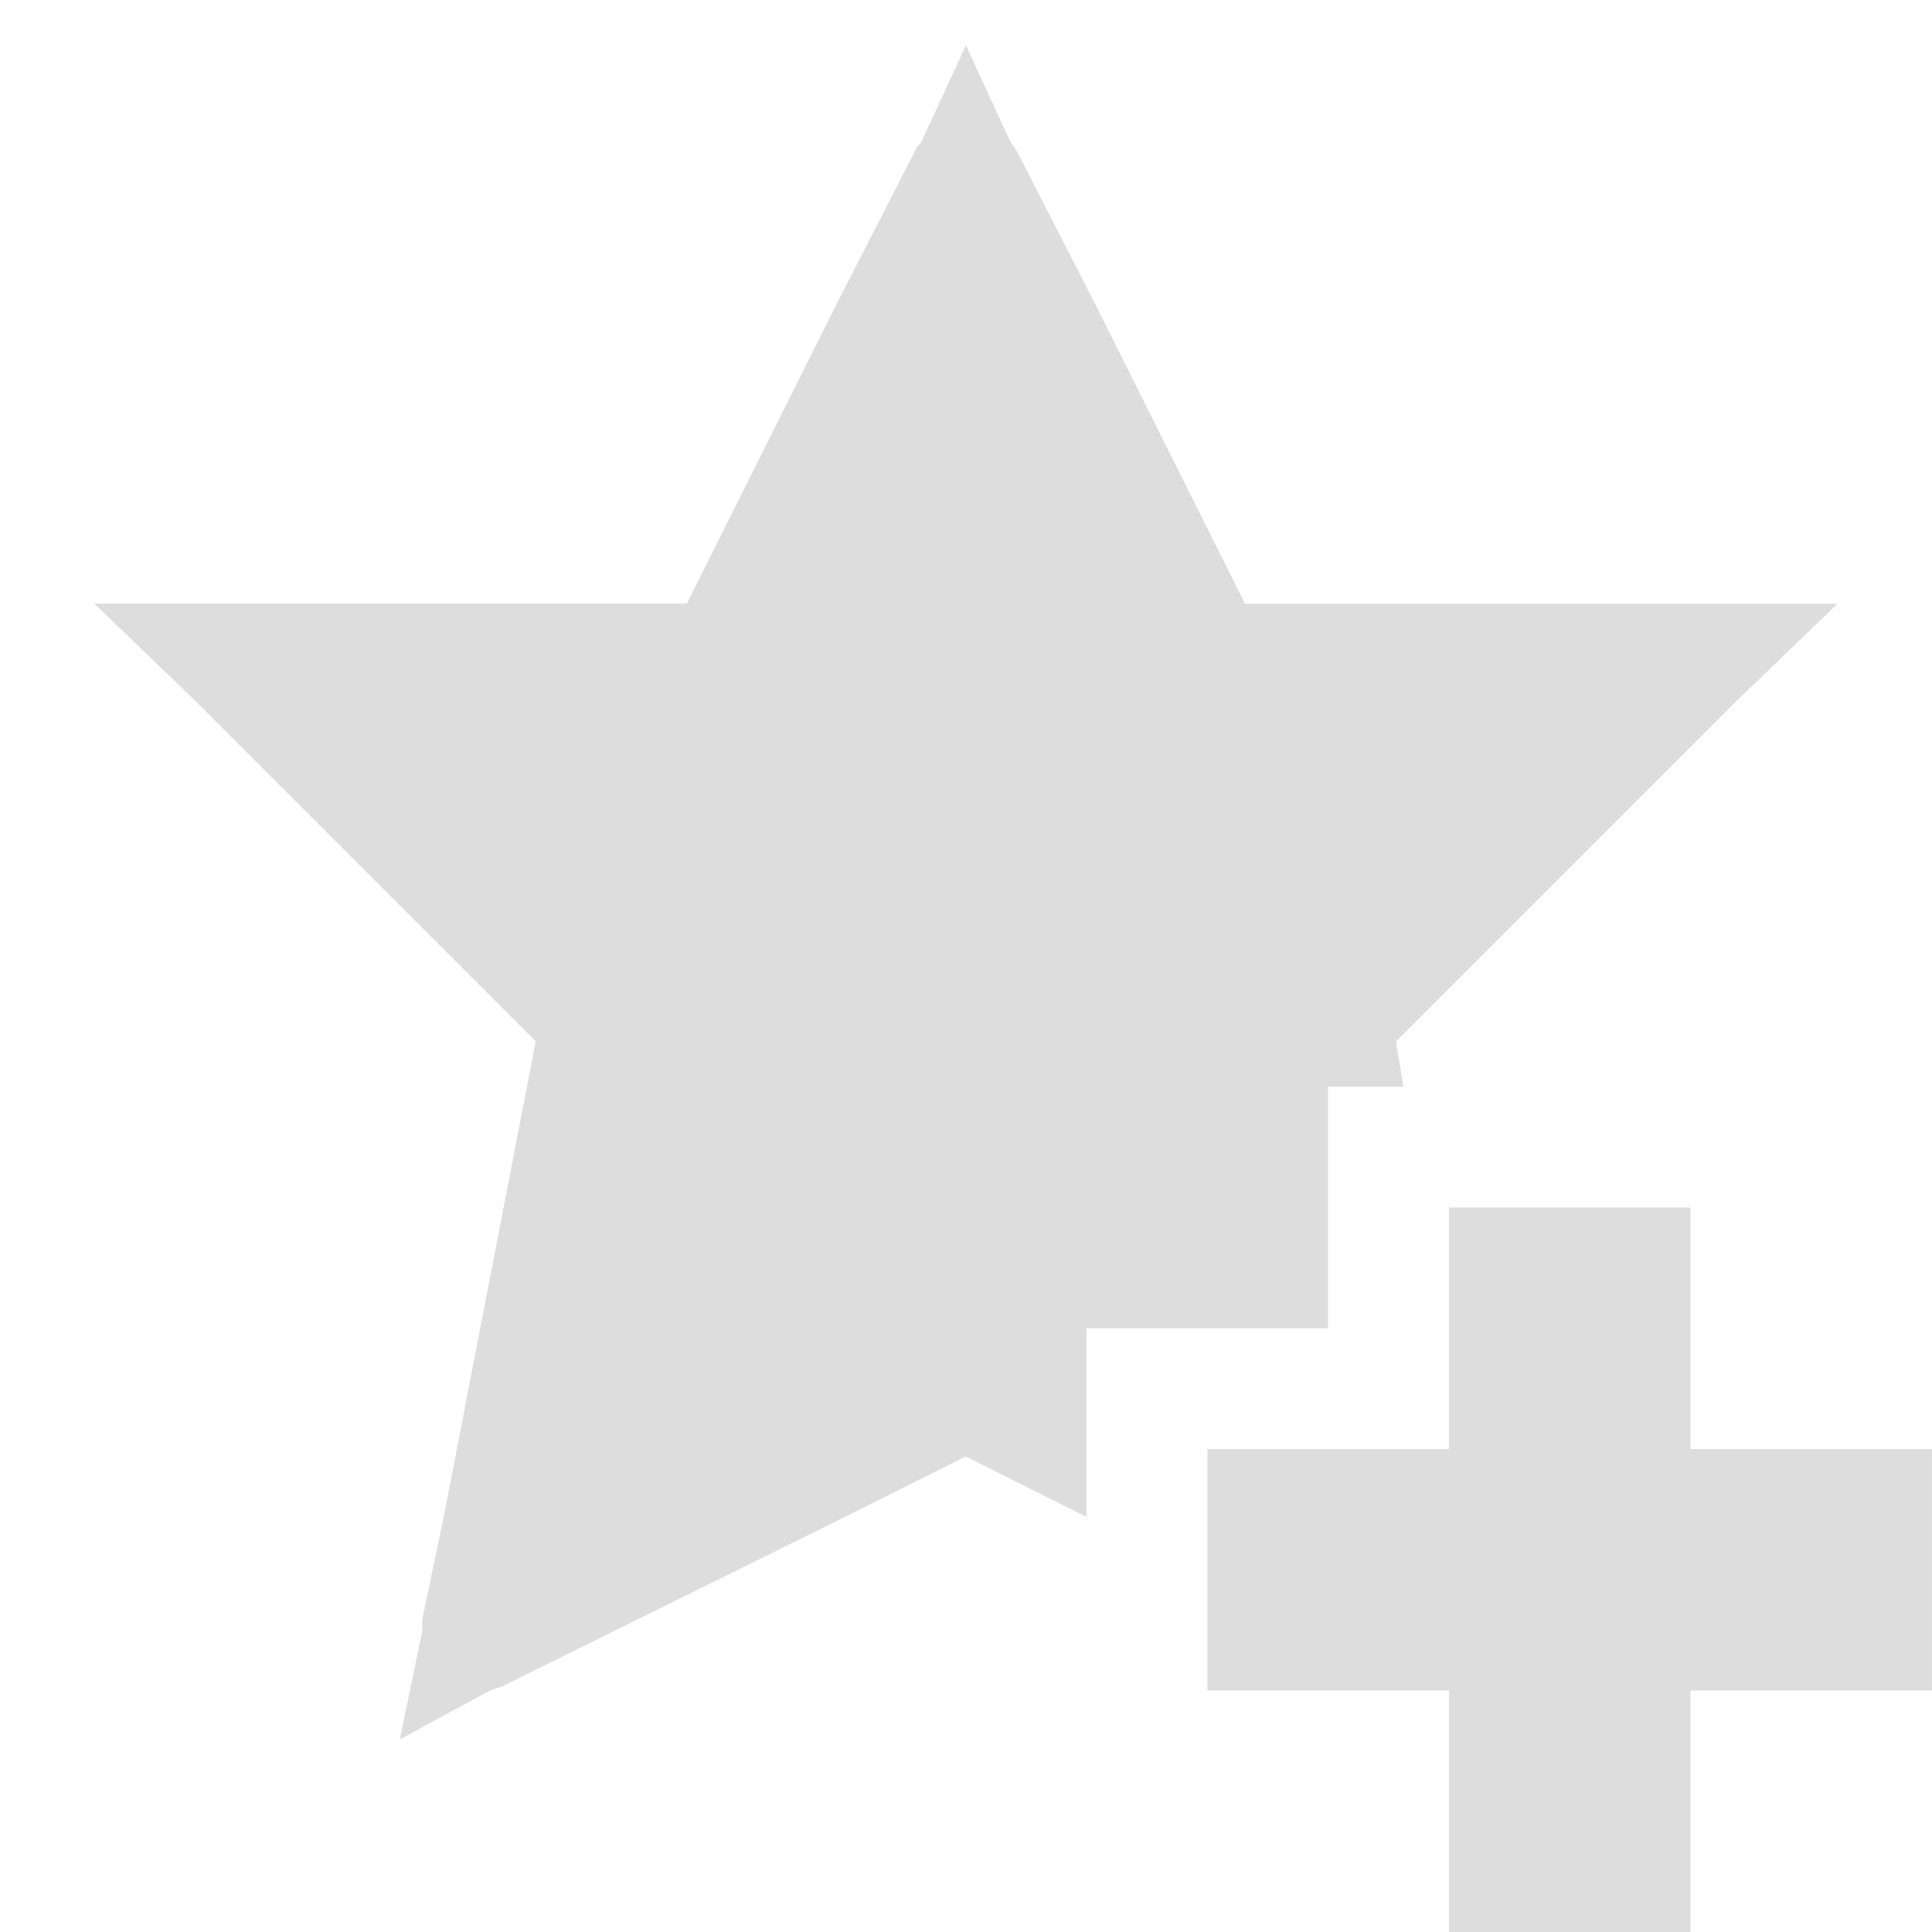
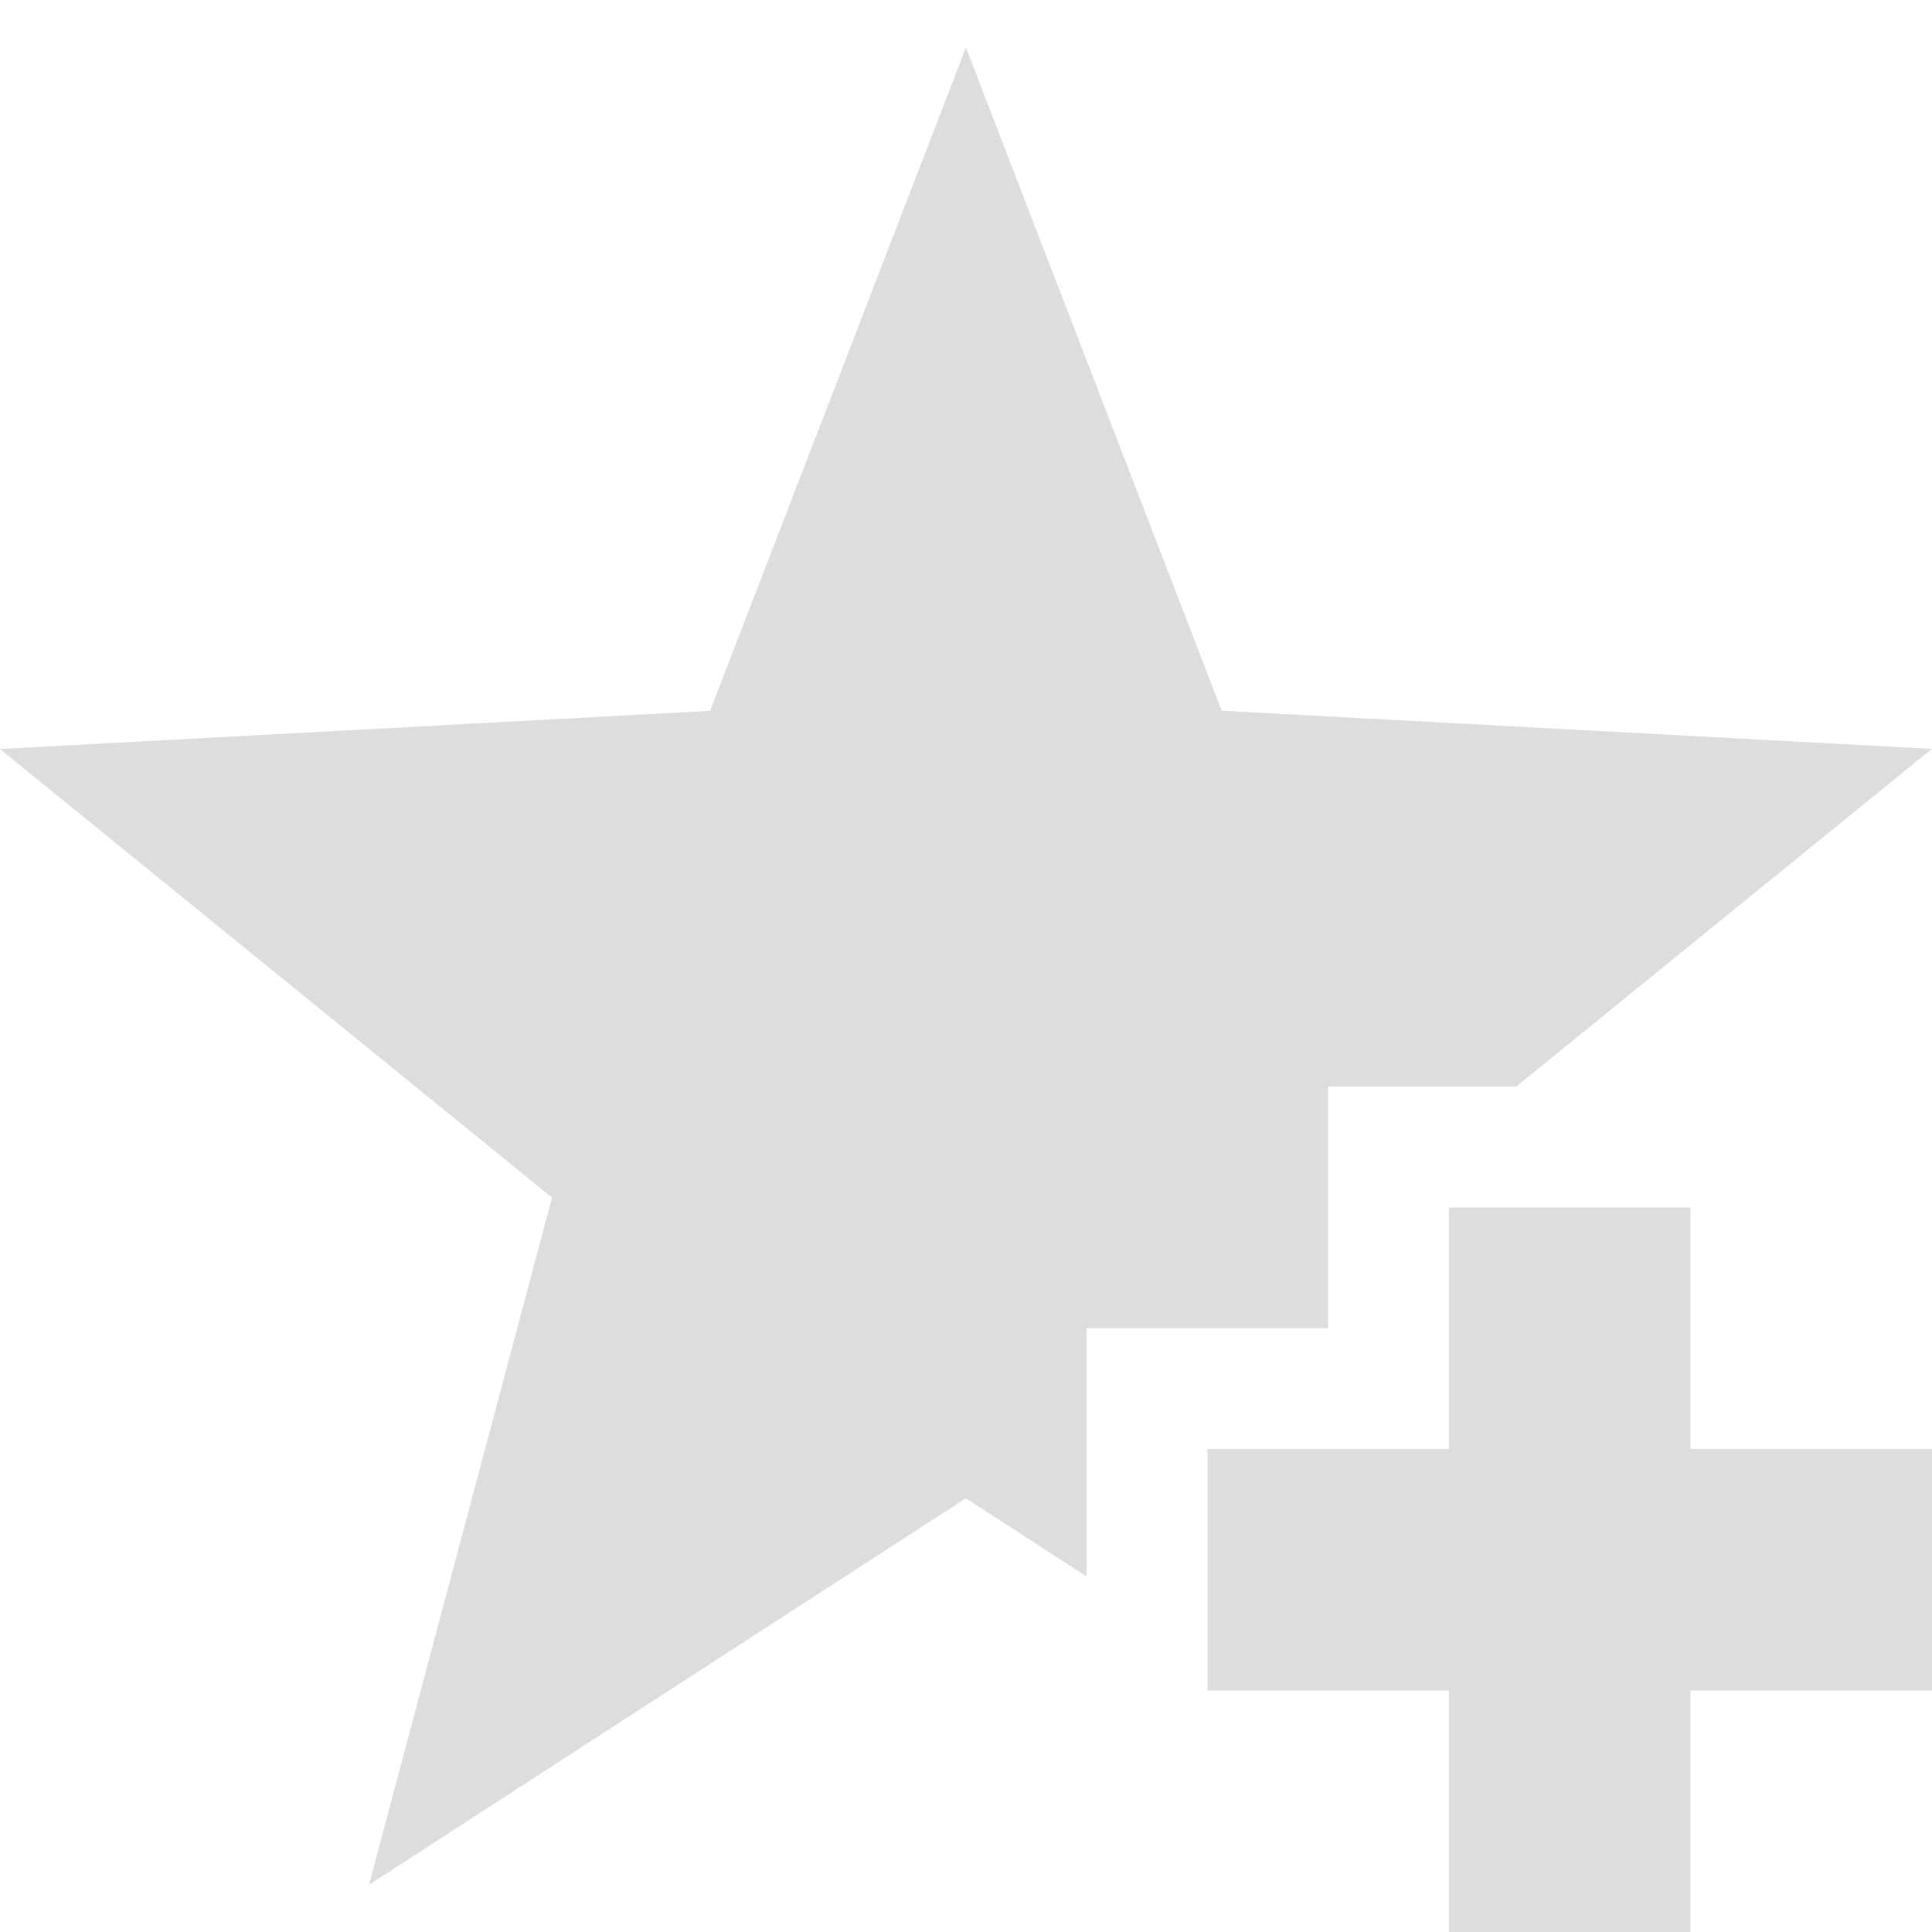
- <svg xmlns="http://www.w3.org/2000/svg" xmlns:ns1="http://www.openswatchbook.org/uri/2009/osb" xmlns:xlink="http://www.w3.org/1999/xlink" height="16" id="svg7384" style="enable-background:new" version="1.1" width="16">
+ <svg xmlns="http://www.w3.org/2000/svg" xmlns:ns1="http://www.openswatchbook.org/uri/2009/osb" height="16" id="svg7384" style="enable-background:new" version="1.1" width="16">
  <defs id="defs7386">
    <linearGradient id="linearGradient5606" ns1:paint="solid">
      <stop id="stop5608" offset="0" style="stop-color:#000000;stop-opacity:1;" />
    </linearGradient>
-     <filter color-interpolation-filters="sRGB" id="filter7554">
+     <filter id="filter7554" style="color-interpolation-filters:sRGB">
      <feBlend id="feBlend7556" in2="BackgroundImage" mode="darken" />
    </filter>
-     <linearGradient gradientTransform="matrix(0.08112299,0,0,0.07855526,540.8143,254.8467)" gradientUnits="userSpaceOnUse" xlink:href="#linearGradient3785" id="linearGradient3189" x1="365.512" x2="365.978" y1="408.397" y2="520.171" />
-     <linearGradient id="linearGradient3785">
-       <stop id="stop3787" offset="0" style="stop-color:#384880;stop-opacity:1;" />
-       <stop id="stop3789" offset="1" style="stop-color:#000000;stop-opacity:1;" />
-     </linearGradient>
  </defs>
  <g id="layer9" style="display:inline" transform="translate(-361.0002,-55)" />
  <g id="layer10" style="display:inline;filter:url(#filter7554)" transform="translate(-361.0002,-55)" />
  <g id="layer1" style="display:inline" transform="translate(-120,-672)" />
  <g id="layer14" style="display:inline" transform="translate(-361.0002,-55)" />
  <g id="layer15" style="display:inline" transform="translate(-361.0002,-55)" />
  <g id="g71291" style="display:inline" transform="translate(-361.0002,-55)" />
  <g id="layer2" style="display:inline" transform="translate(-120,-522)" />
  <g id="g6058" style="display:inline" transform="translate(-120,-522)" />
  <g id="layer12" style="display:inline" transform="translate(-361.0002,-55)">
-     <path d="m 369,55.375 -0.375,0.812 c -0.011,0.01 -0.021,0.02 -0.031,0.031 l -0.031,0.062 -0.625,1.219 -1.25,2.5 -2.688,0 -1,0 -0.094,0 -1.125,0 0.812,0.781 c 0.01,0.011 0.02,0.021 0.031,0.031 l 0.031,0.031 1.344,1.344 1.438,1.438 -0.75,3.875 -0.188,0.906 c -0.003,0.031 -0.003,0.063 0,0.094 l -0.188,0.906 0.75,-0.406 0.094,-0.031 c 0.021,-0.009 0.042,-0.019 0.062,-0.031 l 2.906,-1.437 0.875,-0.438 0.875,0.438 0.125,0.062 0,-1.562 2,0 0,-2 0.625,0 -0.062,-0.375 1.438,-1.438 1.344,-1.344 0.031,-0.031 0.844,-0.812 -1.125,0 -0.094,0 -1,0 -2.688,0 -1.25,-2.5 -0.625,-1.219 c -0.017,-0.034 -0.038,-0.065 -0.062,-0.094 l -0.375,-0.813 z" id="path6136-2" style="font-size:medium;font-style:normal;font-variant:normal;font-weight:normal;font-stretch:normal;text-indent:0;text-align:start;text-decoration:none;line-height:normal;letter-spacing:normal;word-spacing:normal;text-transform:none;direction:ltr;block-progression:tb;writing-mode:lr-tb;text-anchor:start;baseline-shift:baseline;color:#000000;fill:#dddddd;fill-opacity:1;stroke:none;stroke-width:1px;marker:none;visibility:visible;display:inline;overflow:visible;enable-background:accumulate;font-family:Sans;-inkscape-font-specification:Sans" />
-     <rect height="6" id="rect6383" style="color:#bebebe;fill:#dddddd;fill-opacity:1;fill-rule:nonzero;stroke:none;stroke-width:2;marker:none;visibility:visible;display:inline;overflow:visible;enable-background:accumulate" width="2" x="373" y="65" />
-     <rect height="2" id="rect6385" style="color:#bebebe;fill:#dddddd;fill-opacity:1;fill-rule:nonzero;stroke:none;stroke-width:2;marker:none;visibility:visible;display:inline;overflow:visible;enable-background:accumulate" width="6" x="371" y="67" />
+     <path d="m 369,55.393 -2.119,5.494 -5.881,0.316 4.572,3.715 -1.516,5.691 4.943,-3.201 1,0.648 0,-2.057 2,0 0,-1 0,-1 1.557,0 3.443,-2.797 -5.881,-0.316 -2.119,-5.494 z m 4,9.607 0,2 -2,0 0,2 2,0 0,2 2,0 0,-2 2,0 0,-2 -2,0 0,-2 -2,0 z" id="polygon5122-0-01" style="font-style:normal;font-variant:normal;font-weight:normal;font-stretch:normal;text-indent:0;text-align:start;text-decoration:none;line-height:normal;letter-spacing:normal;word-spacing:normal;text-transform:none;direction:ltr;block-progression:tb;writing-mode:lr-tb;text-anchor:start;baseline-shift:baseline;color:#000000;color-interpolation:sRGB;color-interpolation-filters:linearRGB;fill:#dddddd;fill-opacity:1;stroke:none;stroke-width:5.359;marker:none;visibility:visible;display:inline;overflow:visible;enable-background:accumulate;clip-rule:nonzero;color-rendering:auto;image-rendering:auto;shape-rendering:auto;text-rendering:auto;font-family:sans-serif;-inkscape-font-specification:sans-serif" />
  </g>
</svg>
